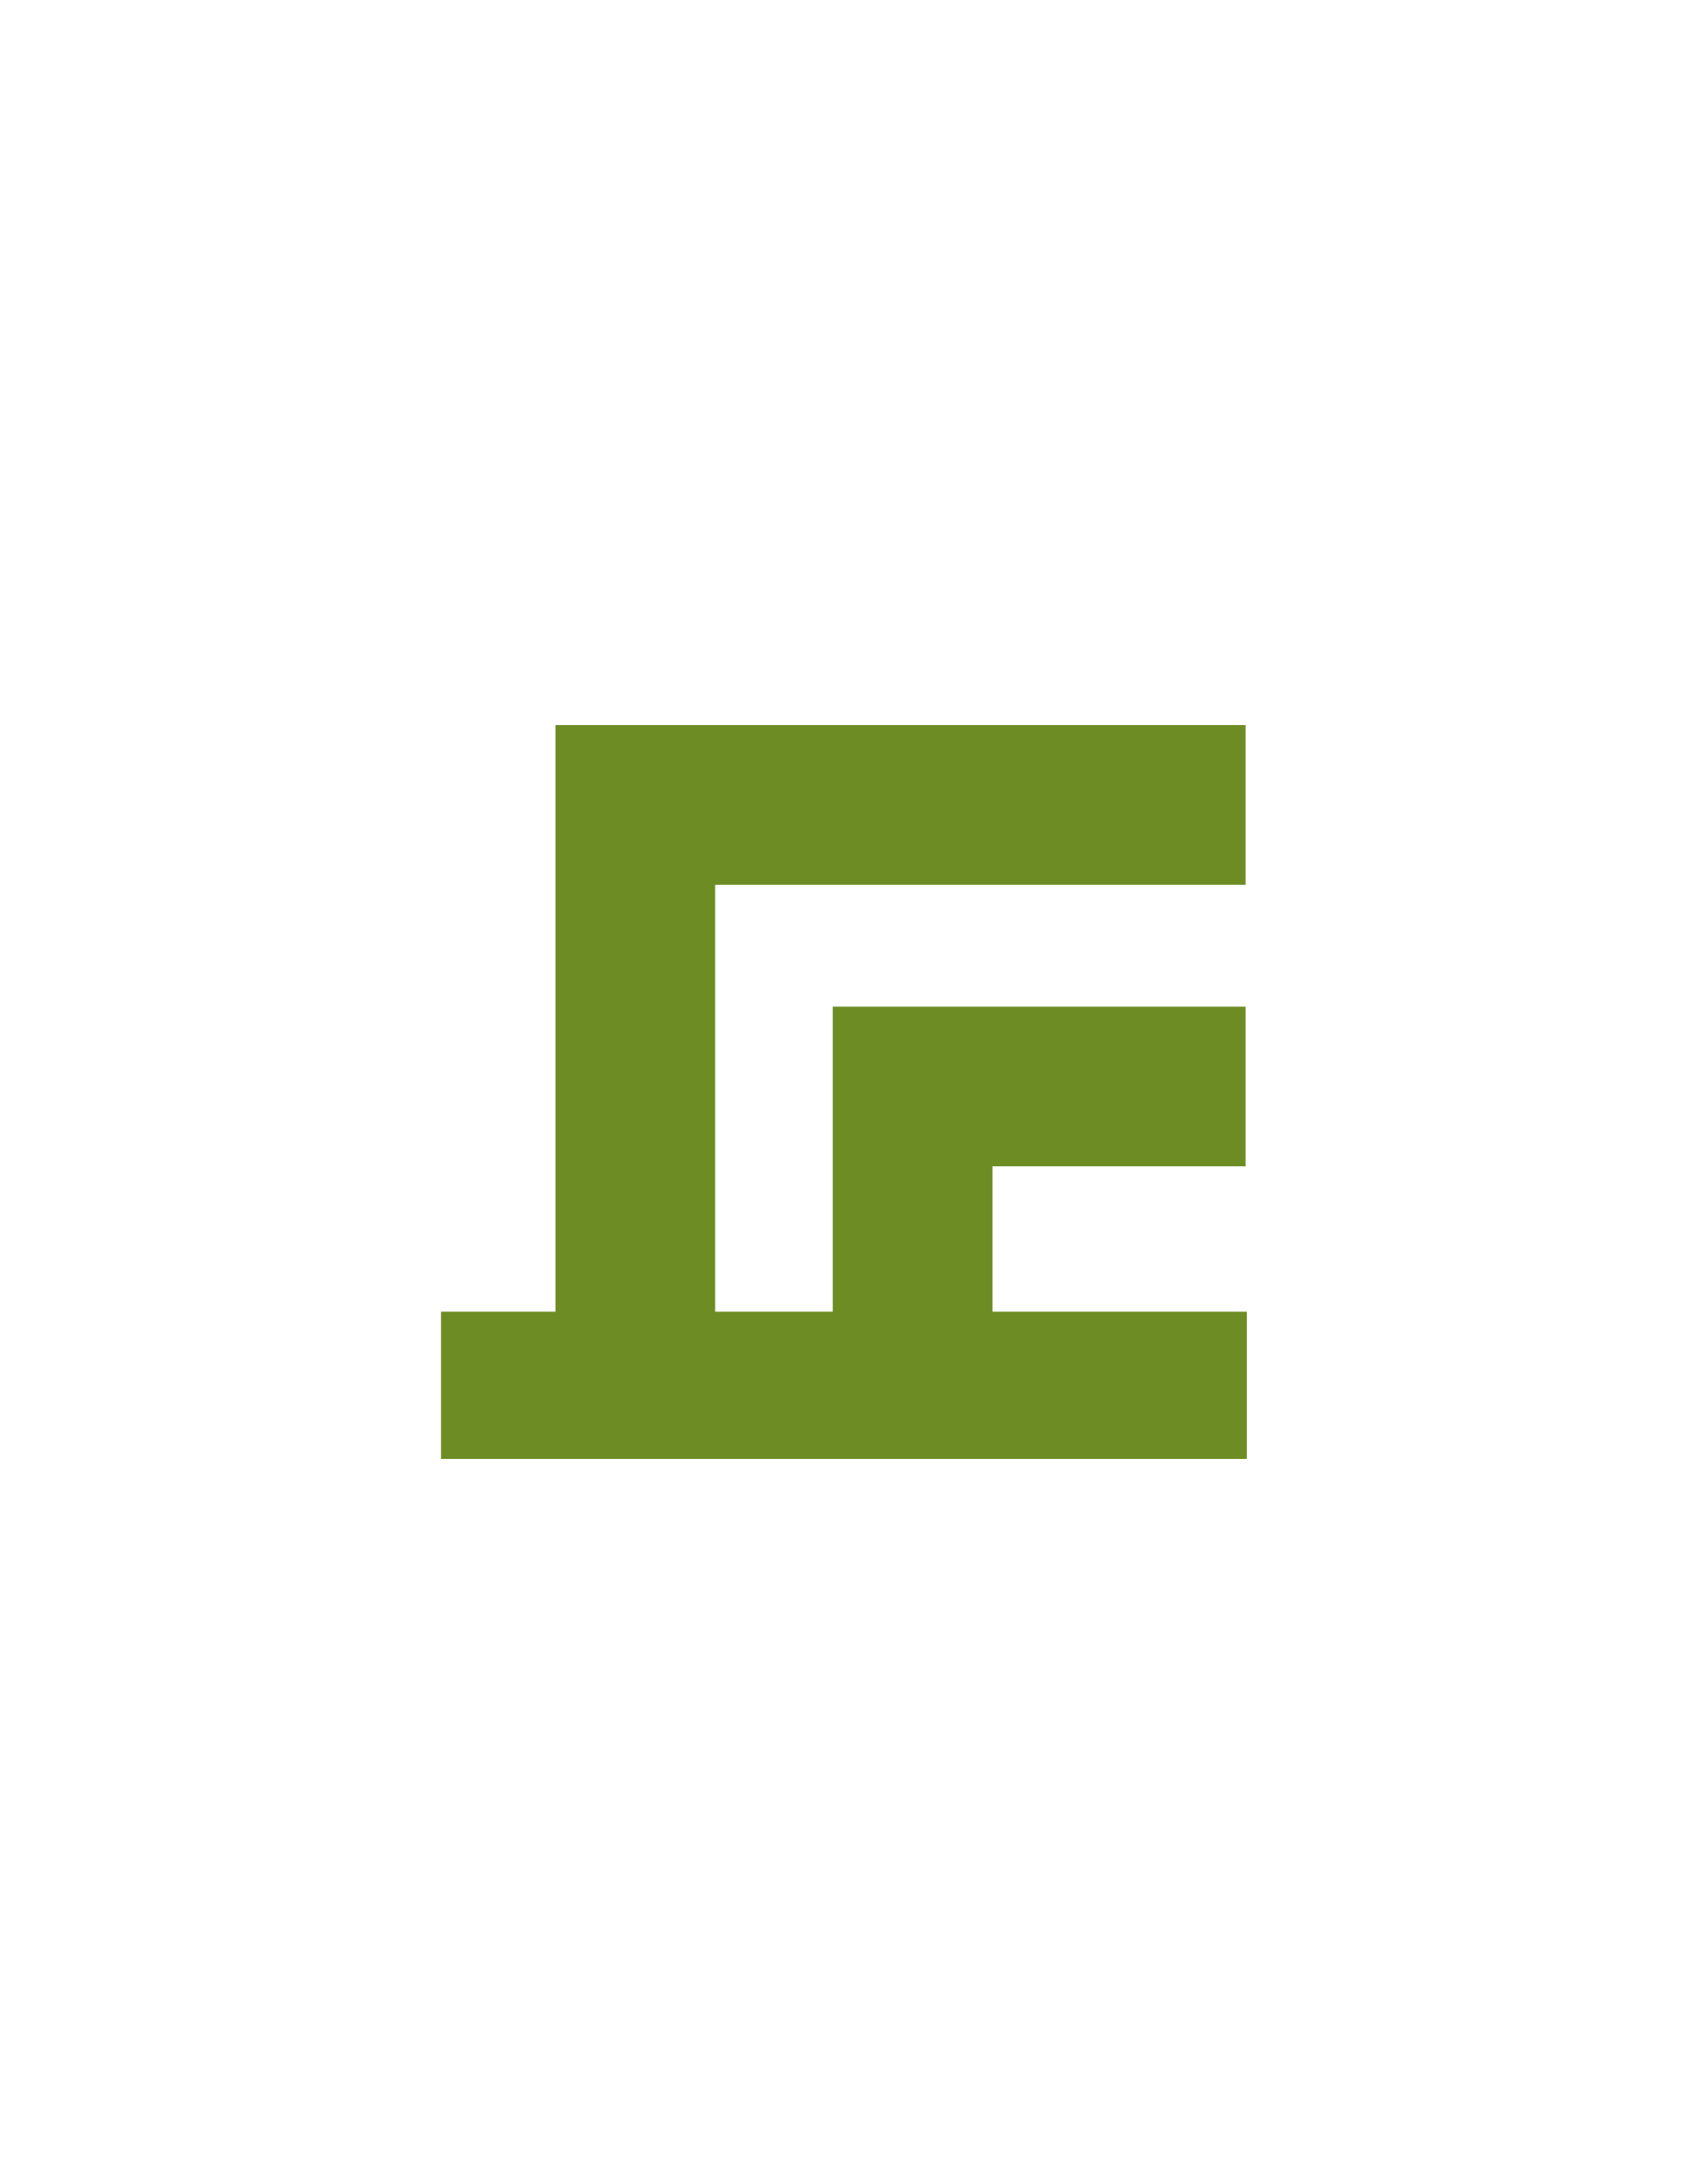
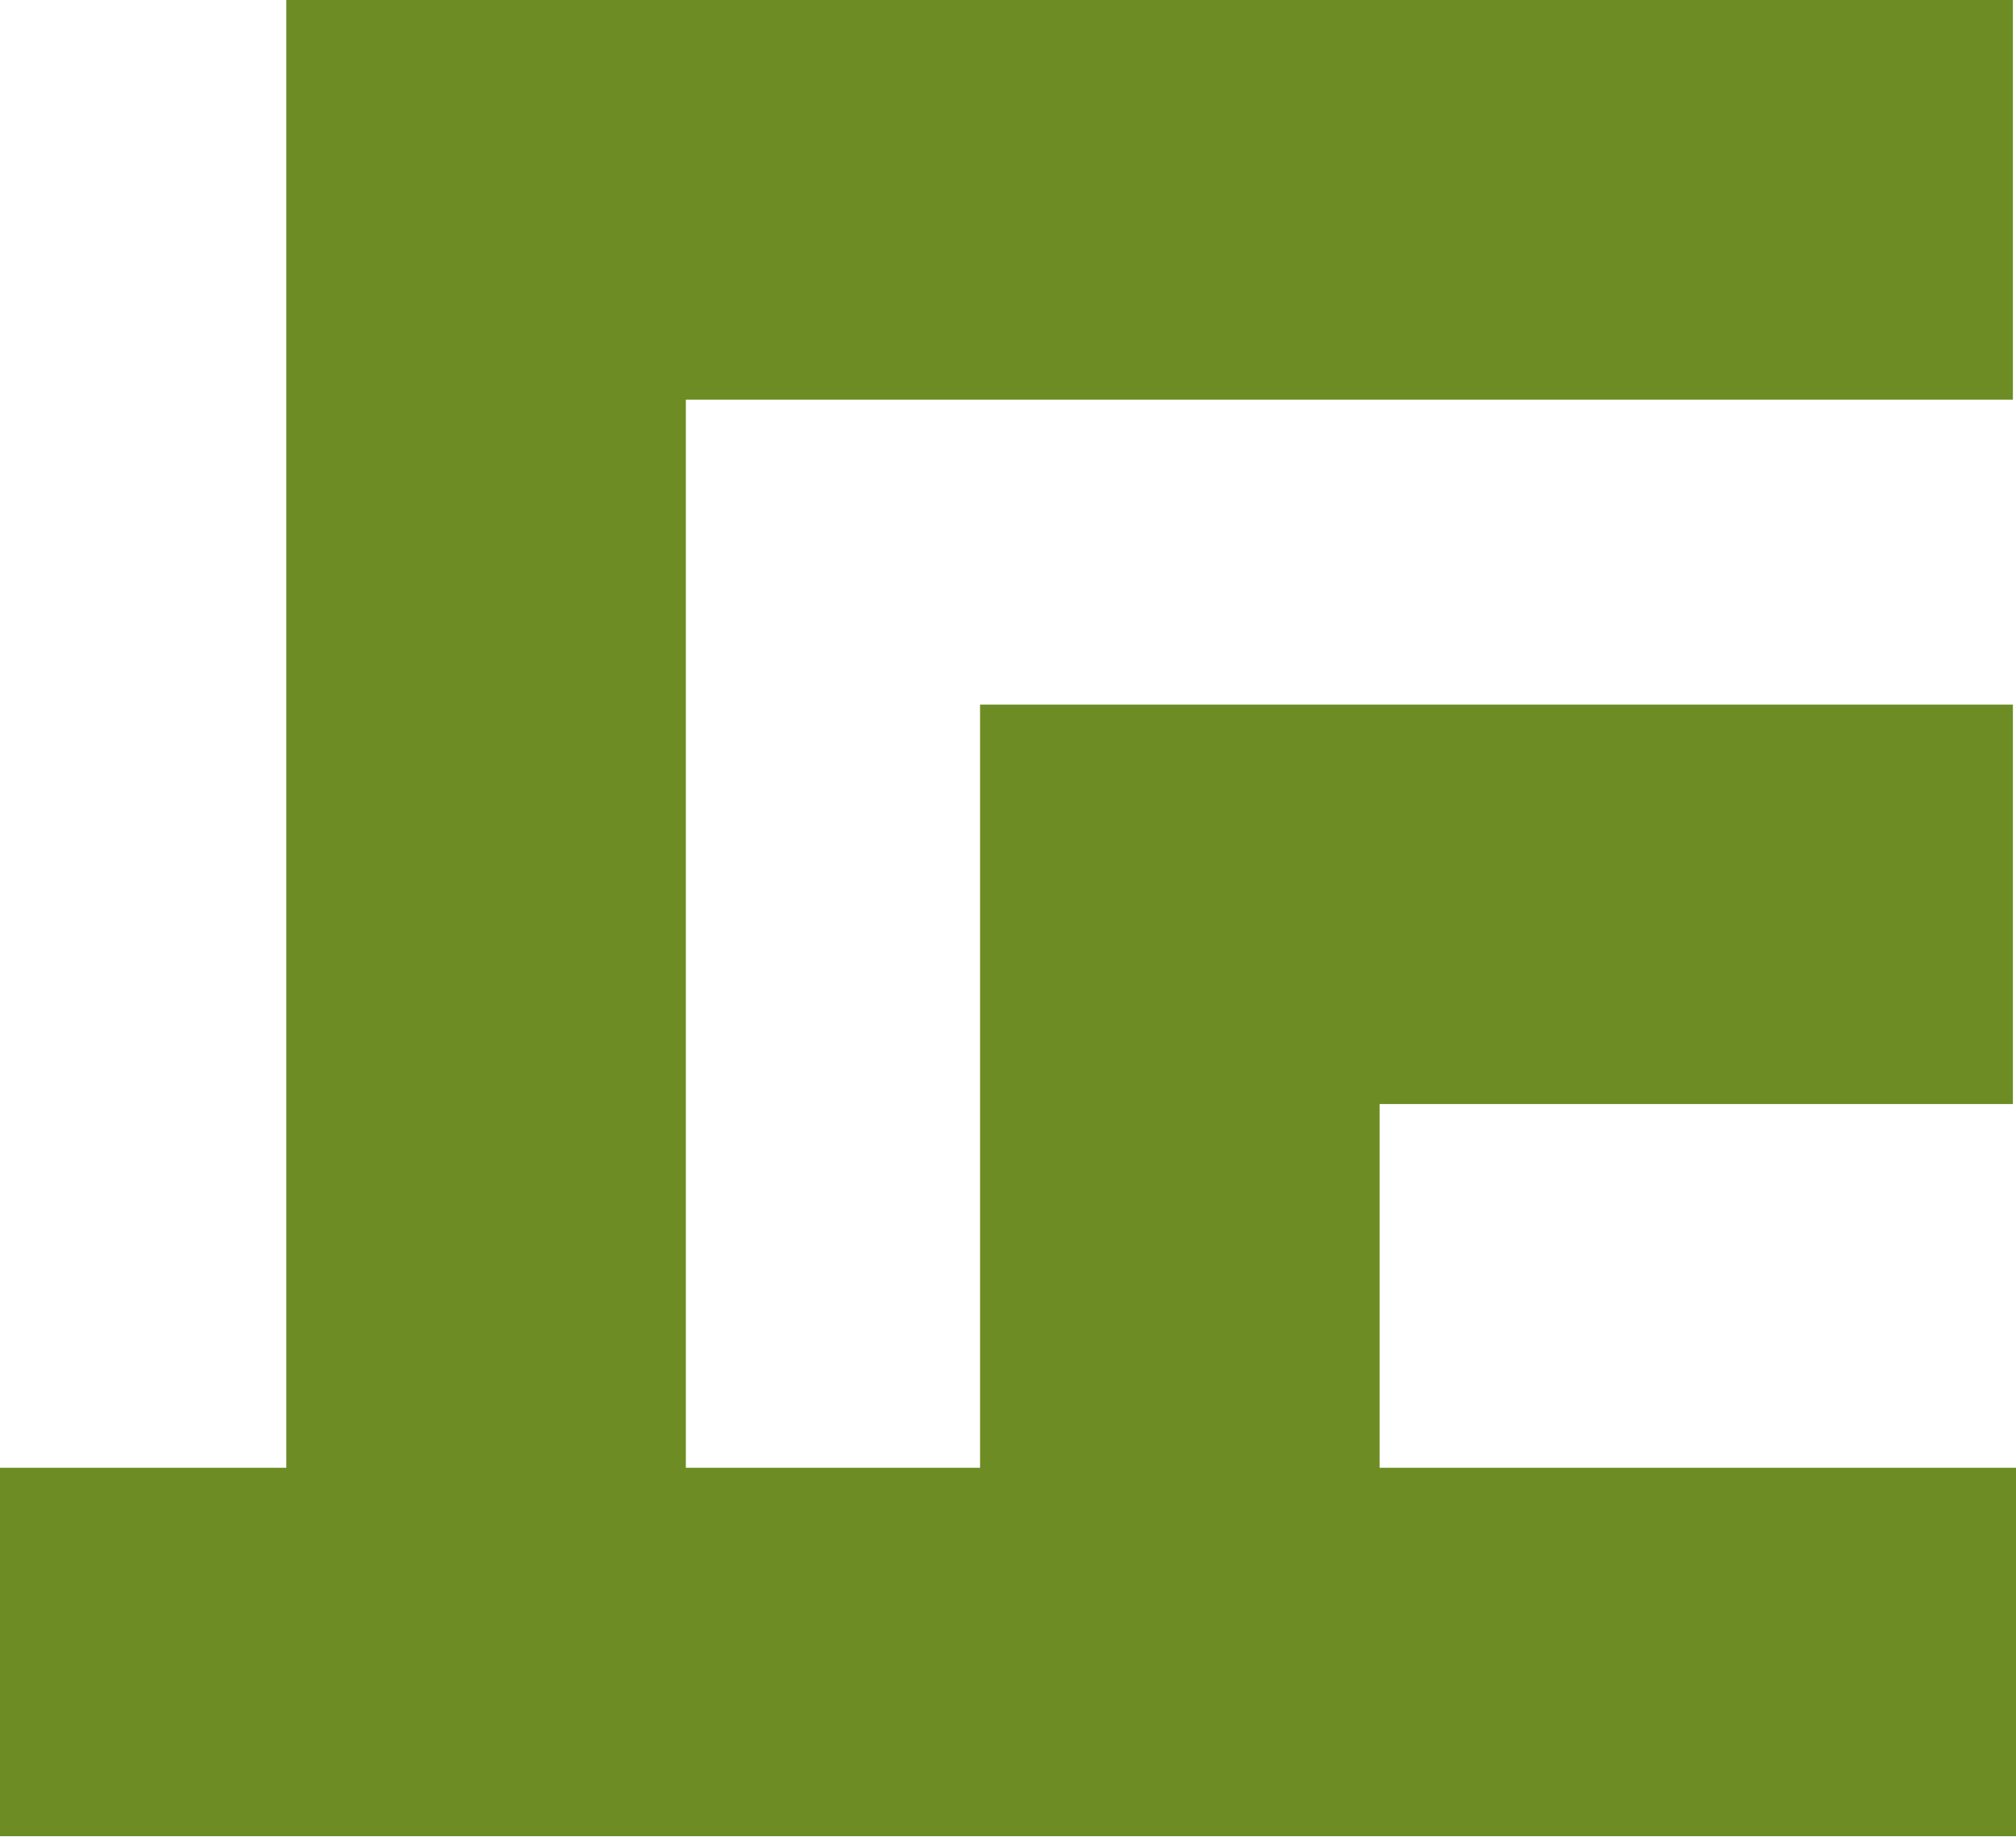
- <svg xmlns="http://www.w3.org/2000/svg" version="1.1" id="Layer_1" x="0px" y="0px" width="612px" height="792px" viewBox="0 0 612 792" enable-background="new 0 0 612 792" xml:space="preserve">
-   <polygon fill="#6D8D24" points="259.309,320.862 451.648,320.862 451.648,262.933 201.401,262.933 201.401,475.667 198.869,475.667   159.903,475.667 159.903,529.067 452.098,529.067 452.098,475.667 359.859,475.667 359.859,422.951 451.648,422.951   451.648,365.053 301.951,365.053 301.951,475.667 259.309,475.667 " />
+ <svg xmlns="http://www.w3.org/2000/svg" version="1.1" id="Layer_1" x="0px" y="0px" width="292.195" height="266.134" viewBox="0 0 292.195 266.134" enable-background="new 0 0 612 792" xml:space="preserve">
+   <defs id="defs7" />
+   <polygon points="201.401,262.933 201.401,475.667 198.869,475.667 159.903,475.667 159.903,529.067 452.098,529.067 452.098,475.667 359.859,475.667 359.859,422.951 451.648,422.951 451.648,365.053 301.951,365.053 301.951,475.667 259.309,475.667 259.309,320.862 451.648,320.862 451.648,262.933 " id="polygon3" style="fill:#6d8d24" transform="translate(-159.903,-262.933)" />
</svg>
